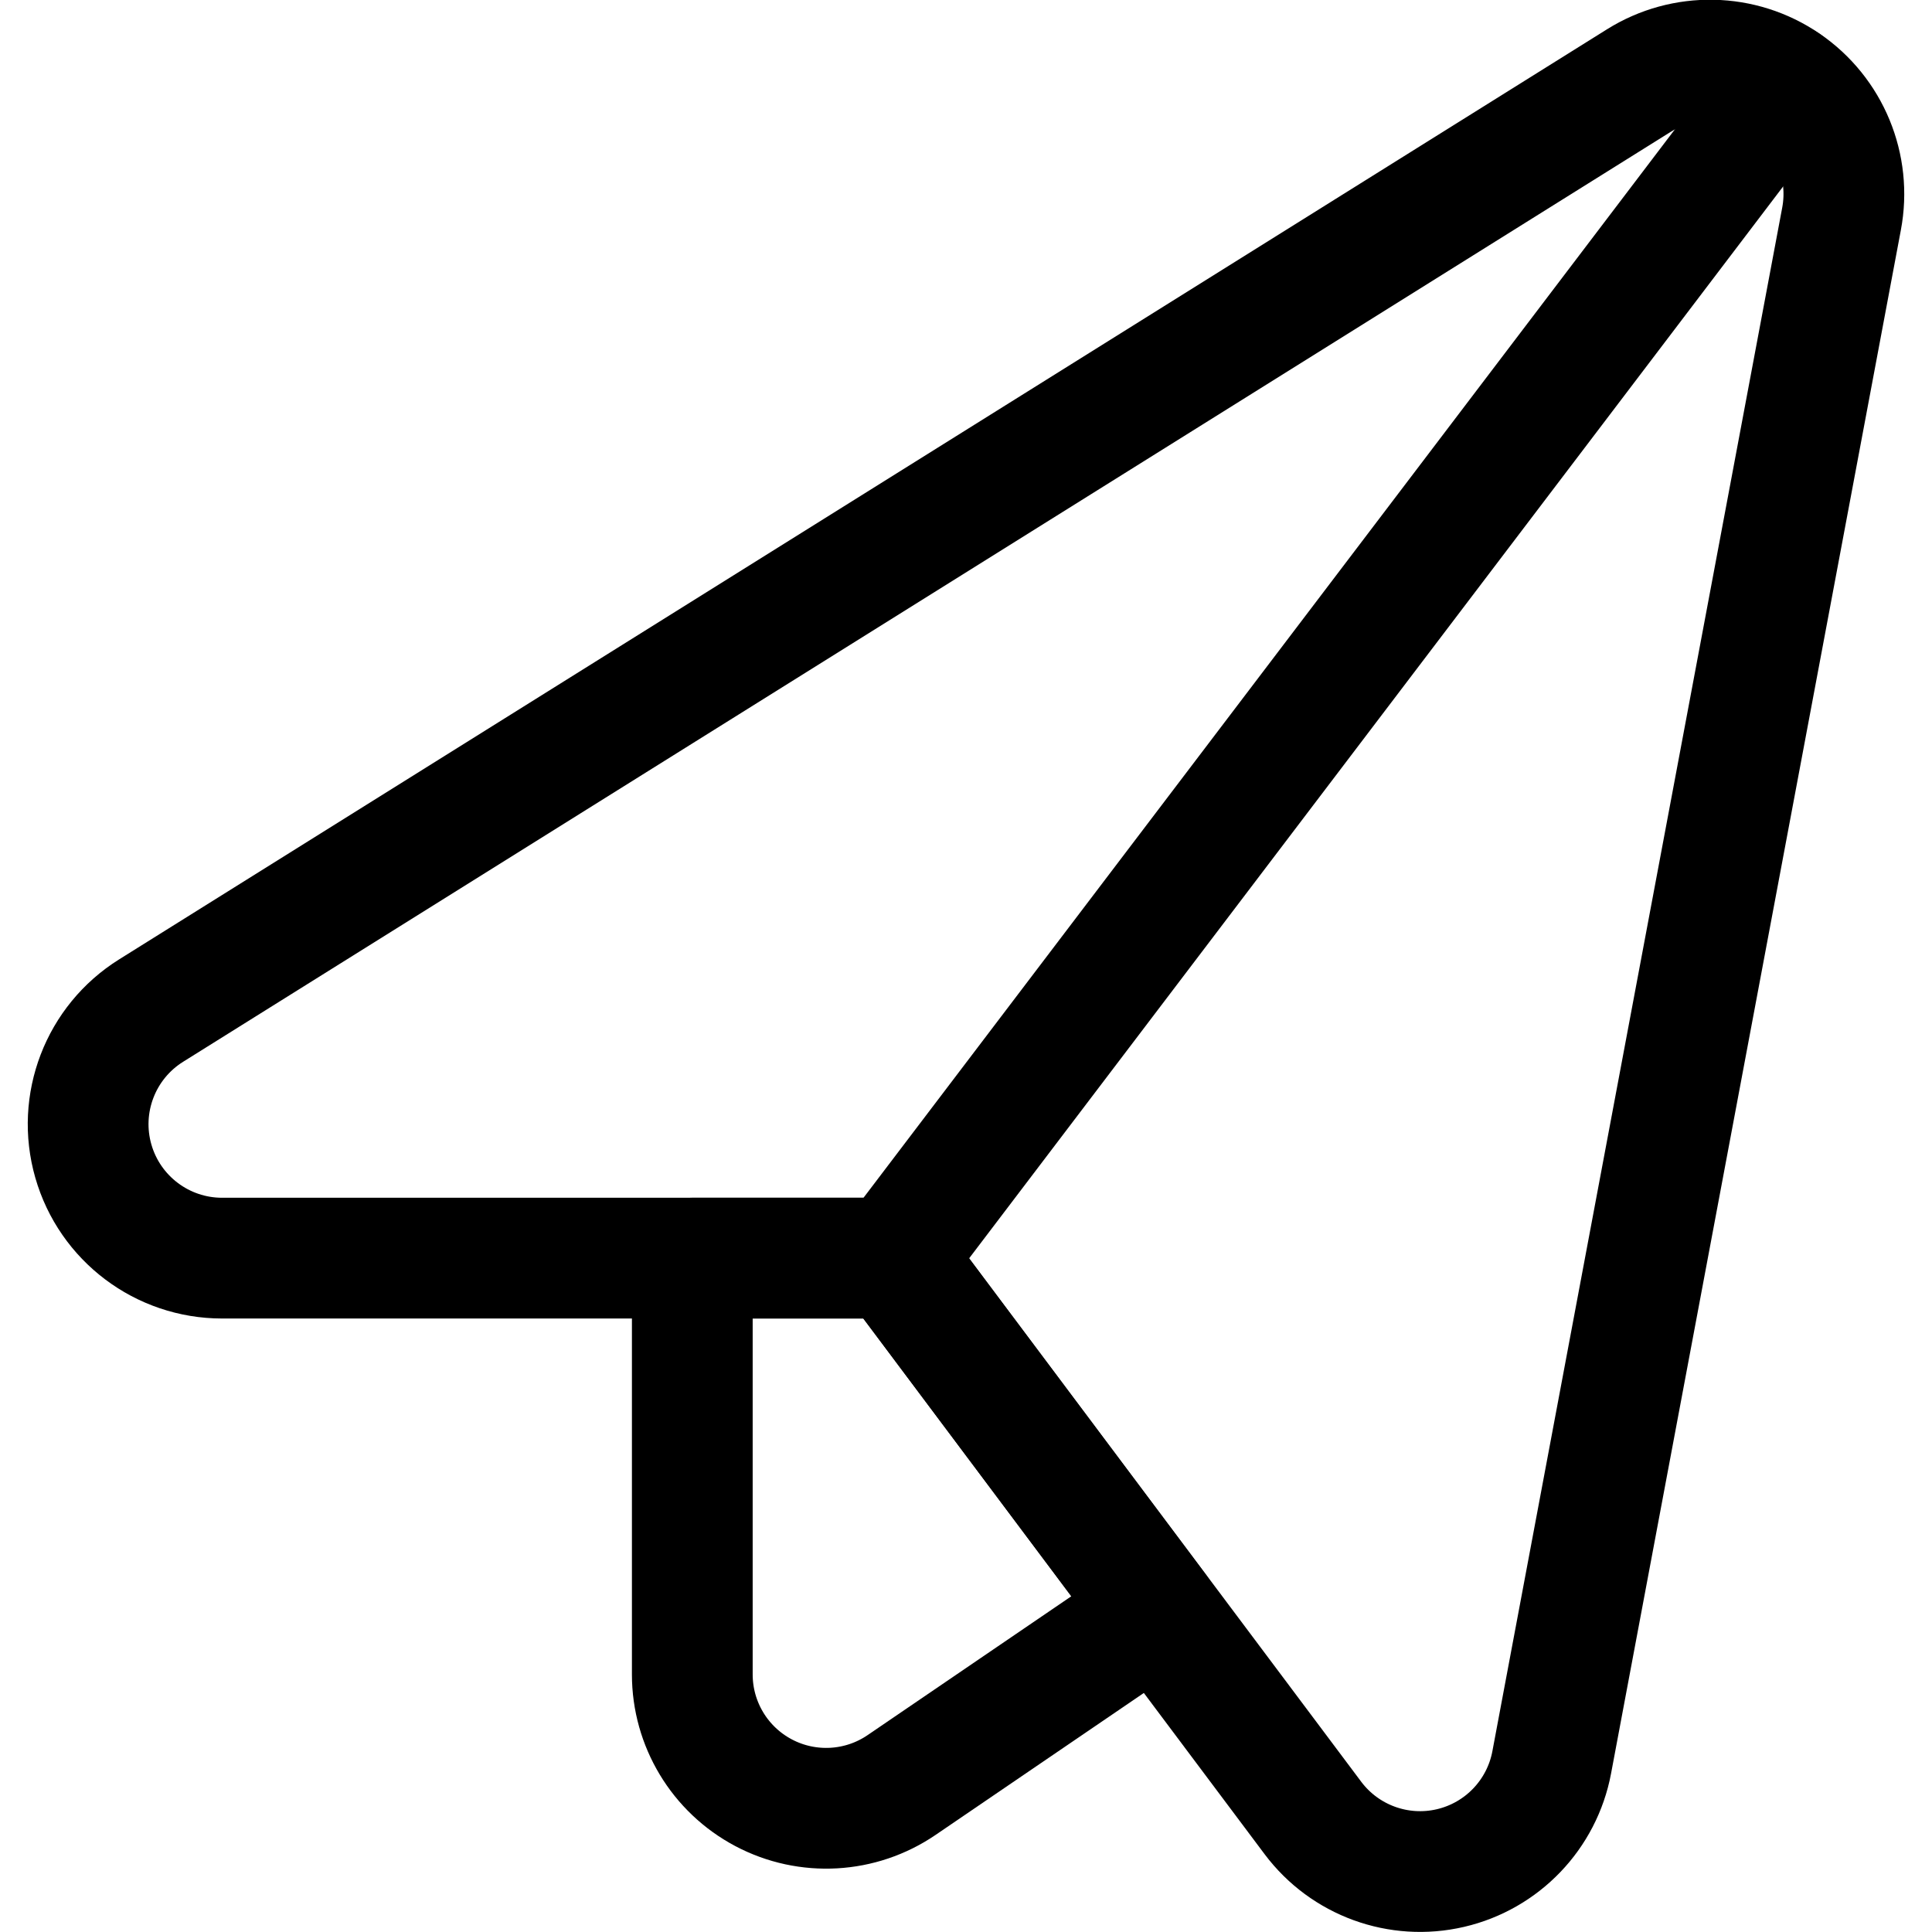
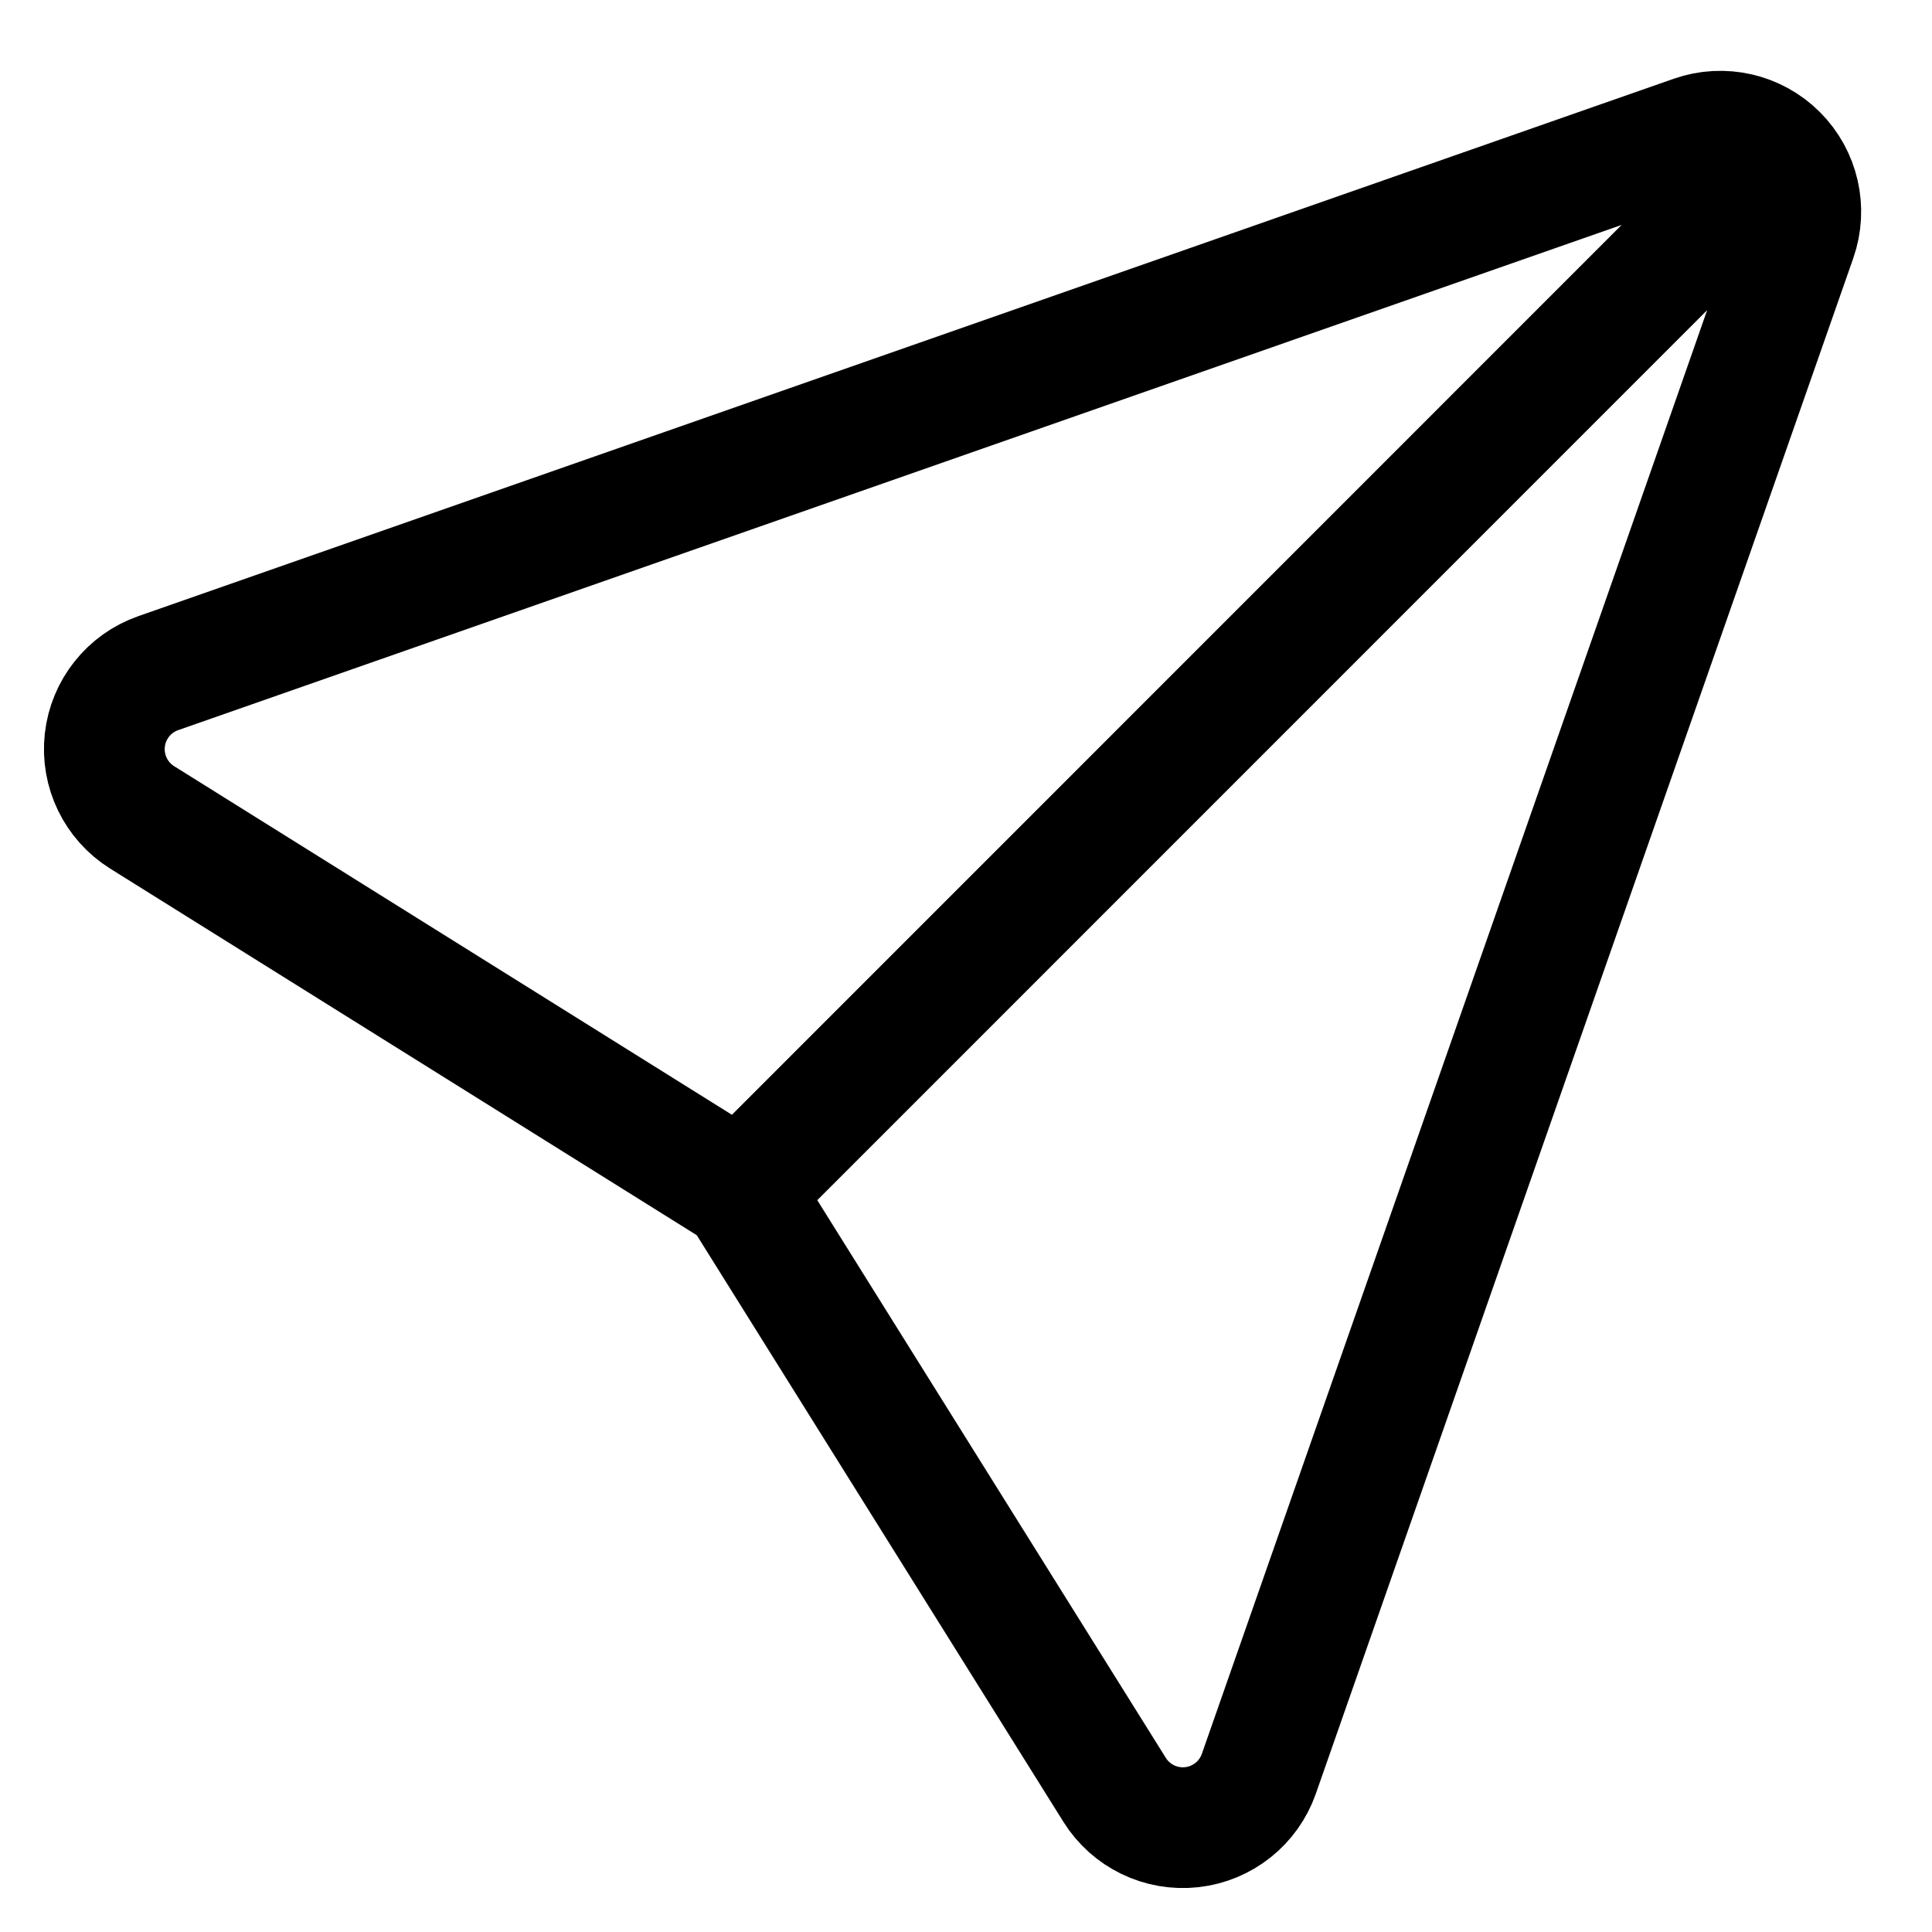
- <svg xmlns="http://www.w3.org/2000/svg" viewBox="0 0 24 24">
-   <defs>
-     <style>.a{fill:none;stroke:currentColor;stroke-linecap:round;stroke-linejoin:round;stroke-width:1.5px}</style>
-   </defs>
-   <path class="a" d="M2.759 15.629a1.664 1.664 0 0 1-.882-3.075L20.36 1a1.663 1.663 0 0 1 2.516 1.72l-3.6 19.173a1.664 1.664 0 0 1-2.966.691l-5.21-6.955z" />
-   <path class="a" d="M11.1 15.629H8.6V20.8a1.663 1.663 0 0 0 2.6 1.374l3.178-2.166zM11.099 15.629l11.08-14.59" />
+ <svg xmlns="http://www.w3.org/2000/svg" width="24" height="24" fill="none">
+   <path d="M21.954 2.045 9.41 14.591M21.04 1.686a1 1 0 0 1 1.274 1.274l-6.676 19.074a1 1 0 0 1-1.792.2L9.2 14.8l-7.434-4.646a1 1 0 0 1 .2-1.792L21.04 1.686Z" stroke="#000" stroke-width="1.5" stroke-linecap="round" stroke-linejoin="round" />
</svg>
